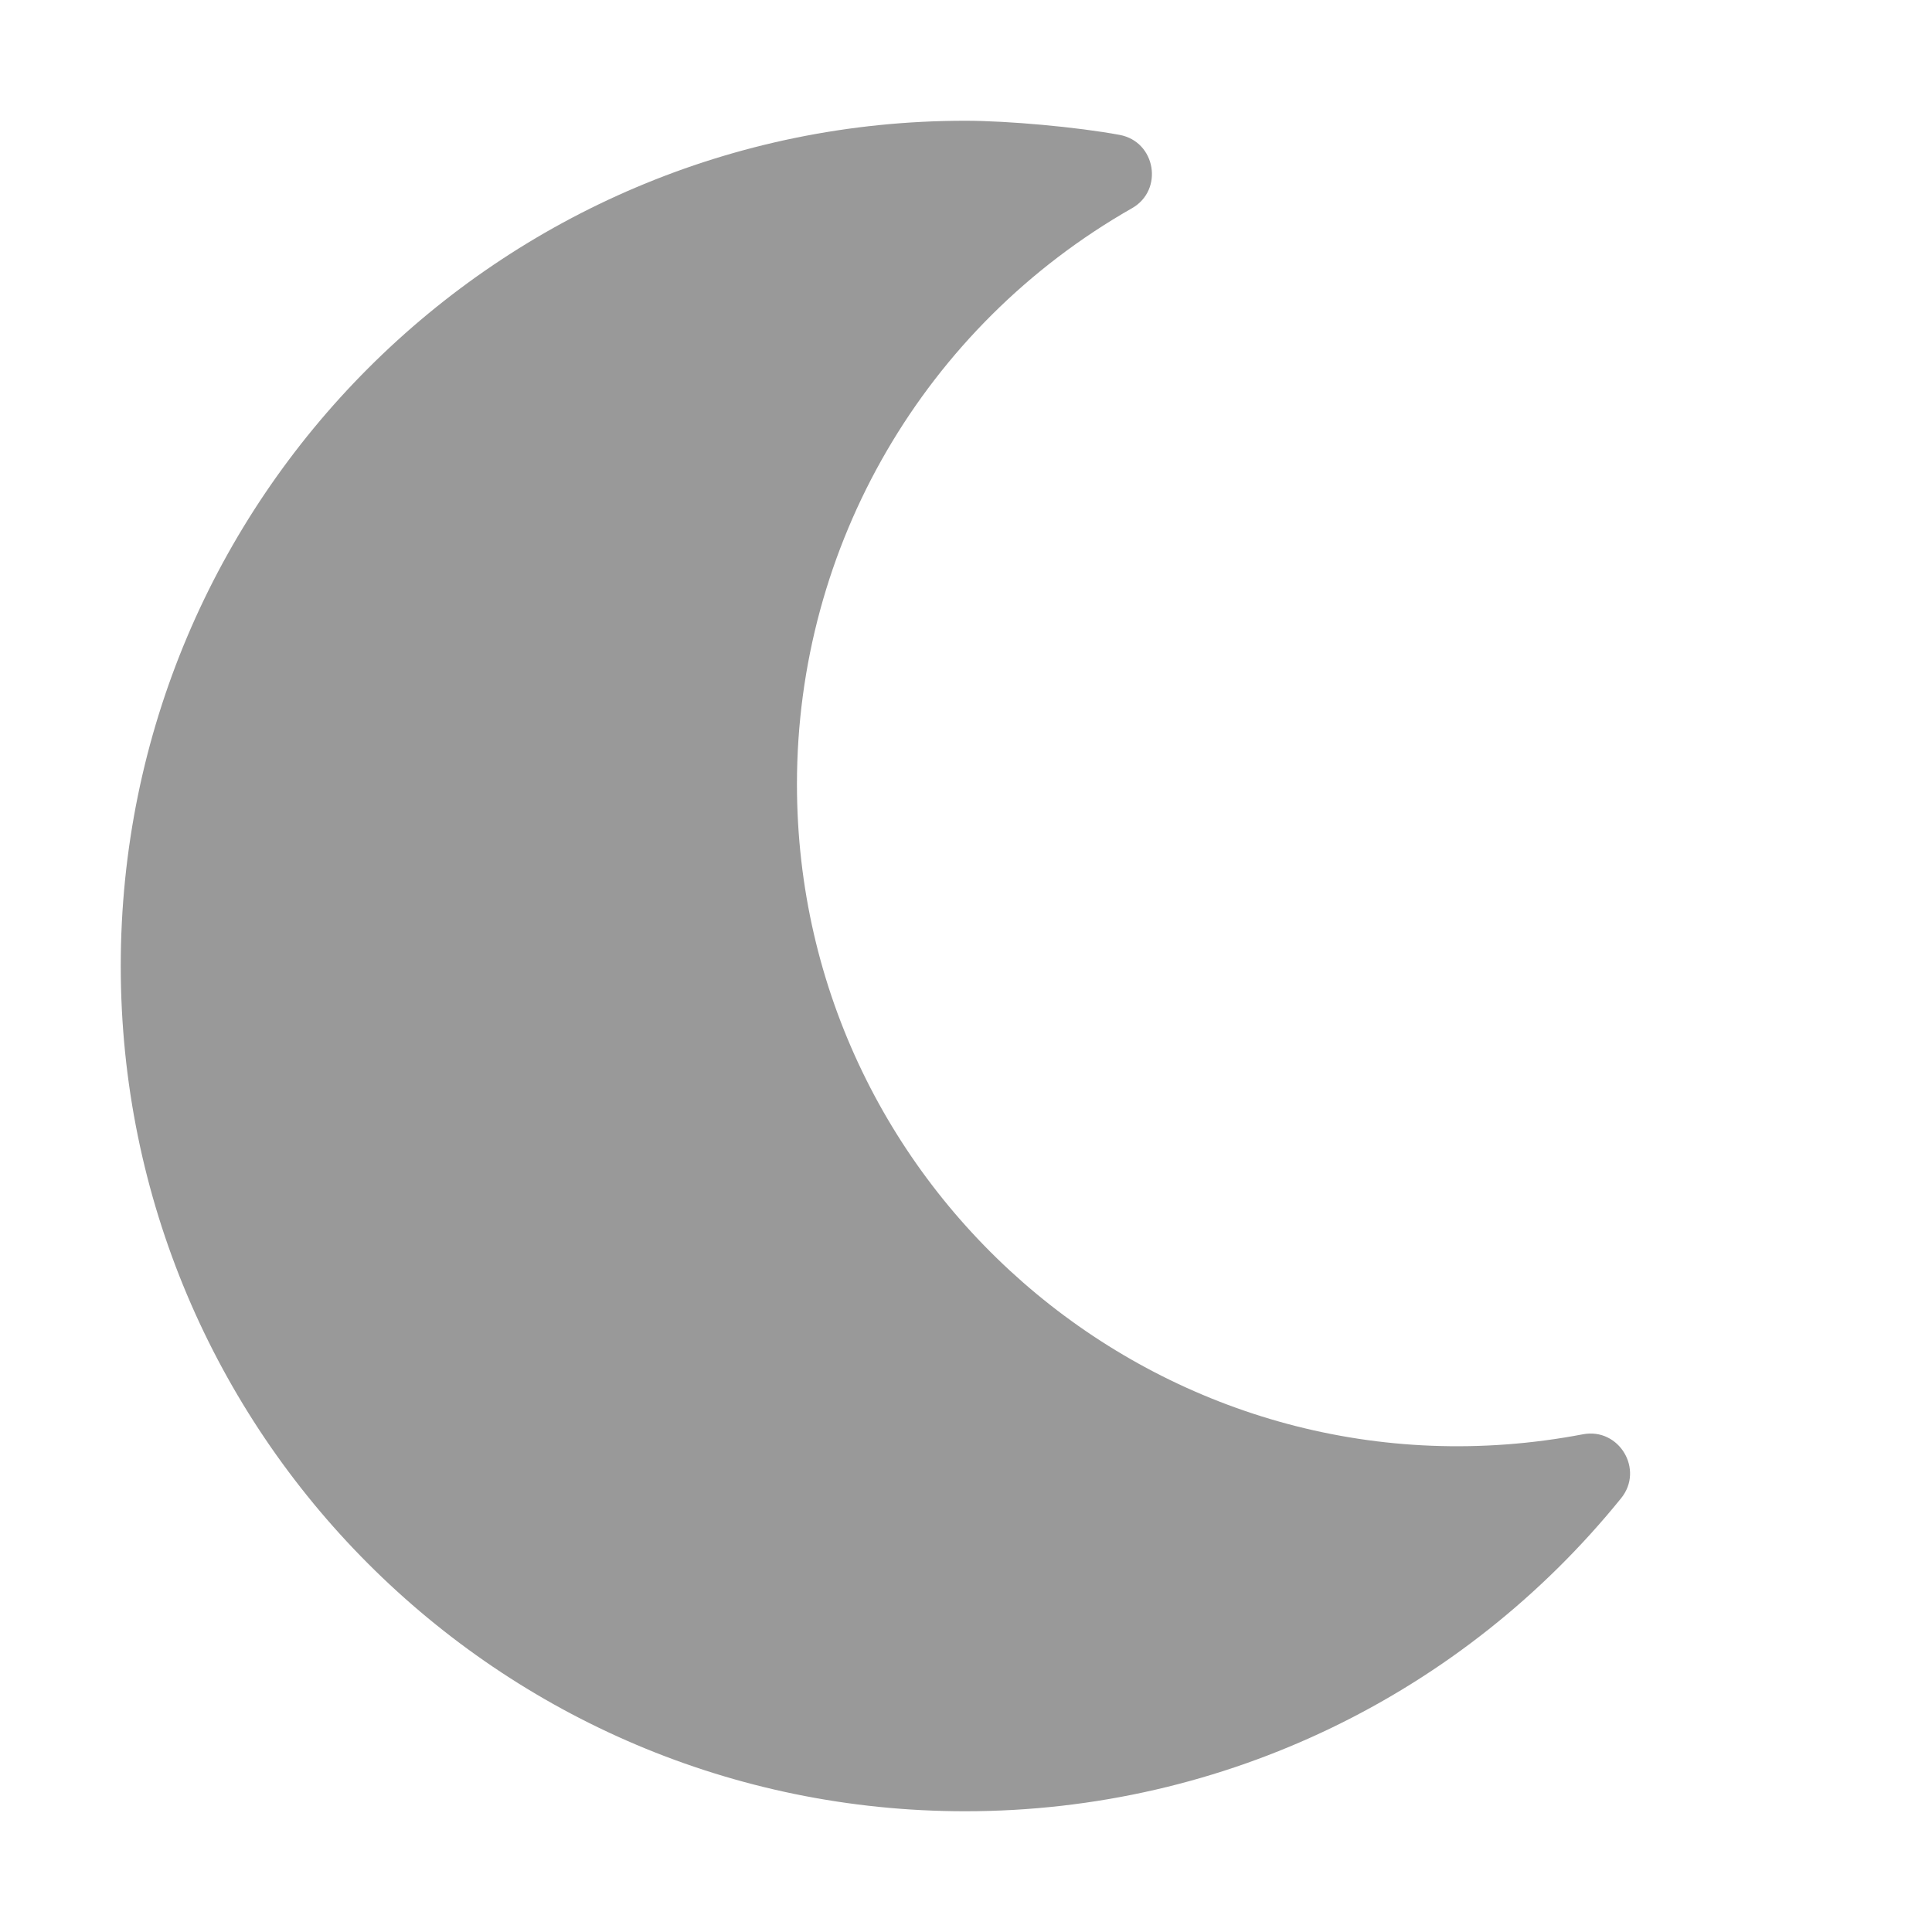
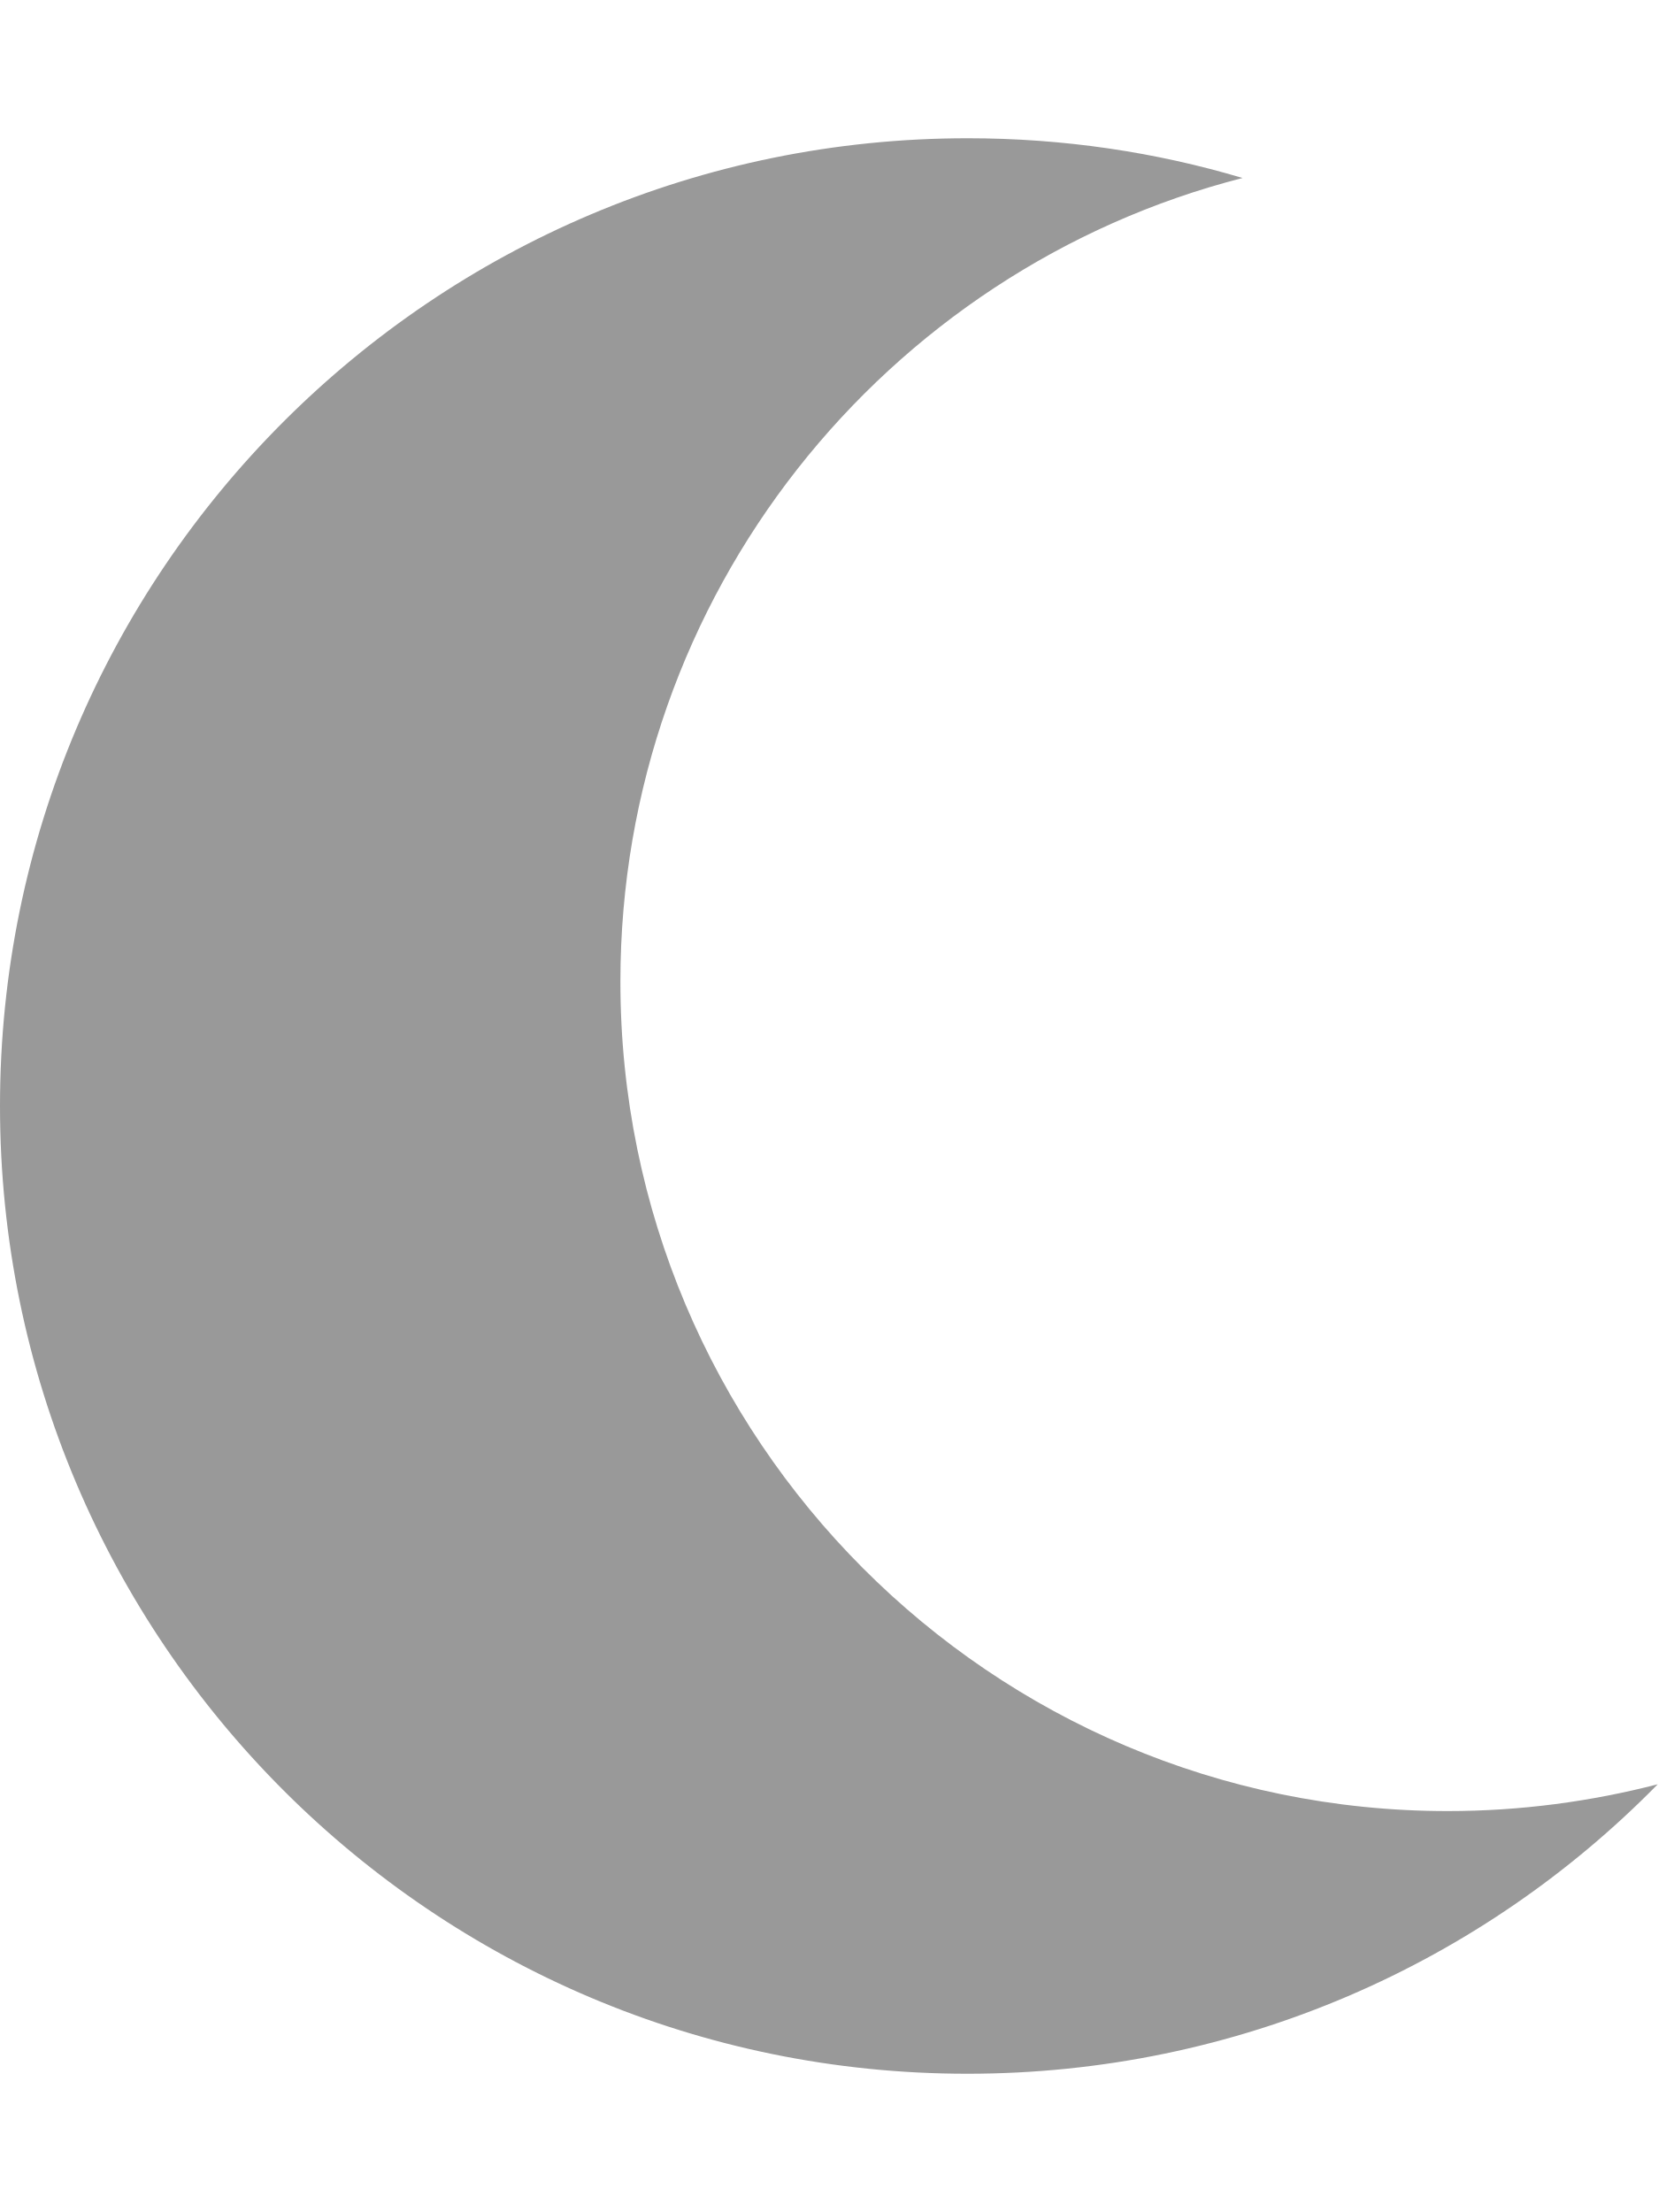
- <svg xmlns="http://www.w3.org/2000/svg" viewBox="0 0 512 512">
-   <path d="M32 256c0-123.8 100.3-224 223.8-224c11.36 0 29.7 1.668 40.9 3.746c9.616 1.777 11.75 14.63 3.279 19.44C245 86.5 211.2 144.6 211.2 207.8c0 109.7 99.71 193 208.3 172.3c9.561-1.805 16.28 9.324 10.11 16.95C387.9 448.6 324.8 480 255.8 480C132.1 480 32 379.6 32 256z" fill="#999999" />
+ <svg xmlns="http://www.w3.org/2000/svg" viewBox="0 0 384 512">
+   <path d="M287.6 41.2c-82.8 21.2-144 96.5-144 186c0 106 85.8 192 191.5 192c16.8 0 33.1-2.2 48.6-6.2c-40.6 41.4-97.2 67-159.8 67C100.3 480 0 379.7 0 256S100.3 32 224 32c22.1 0 43.5 3.2 63.6 9.2z" fill="#999999" />
</svg>
